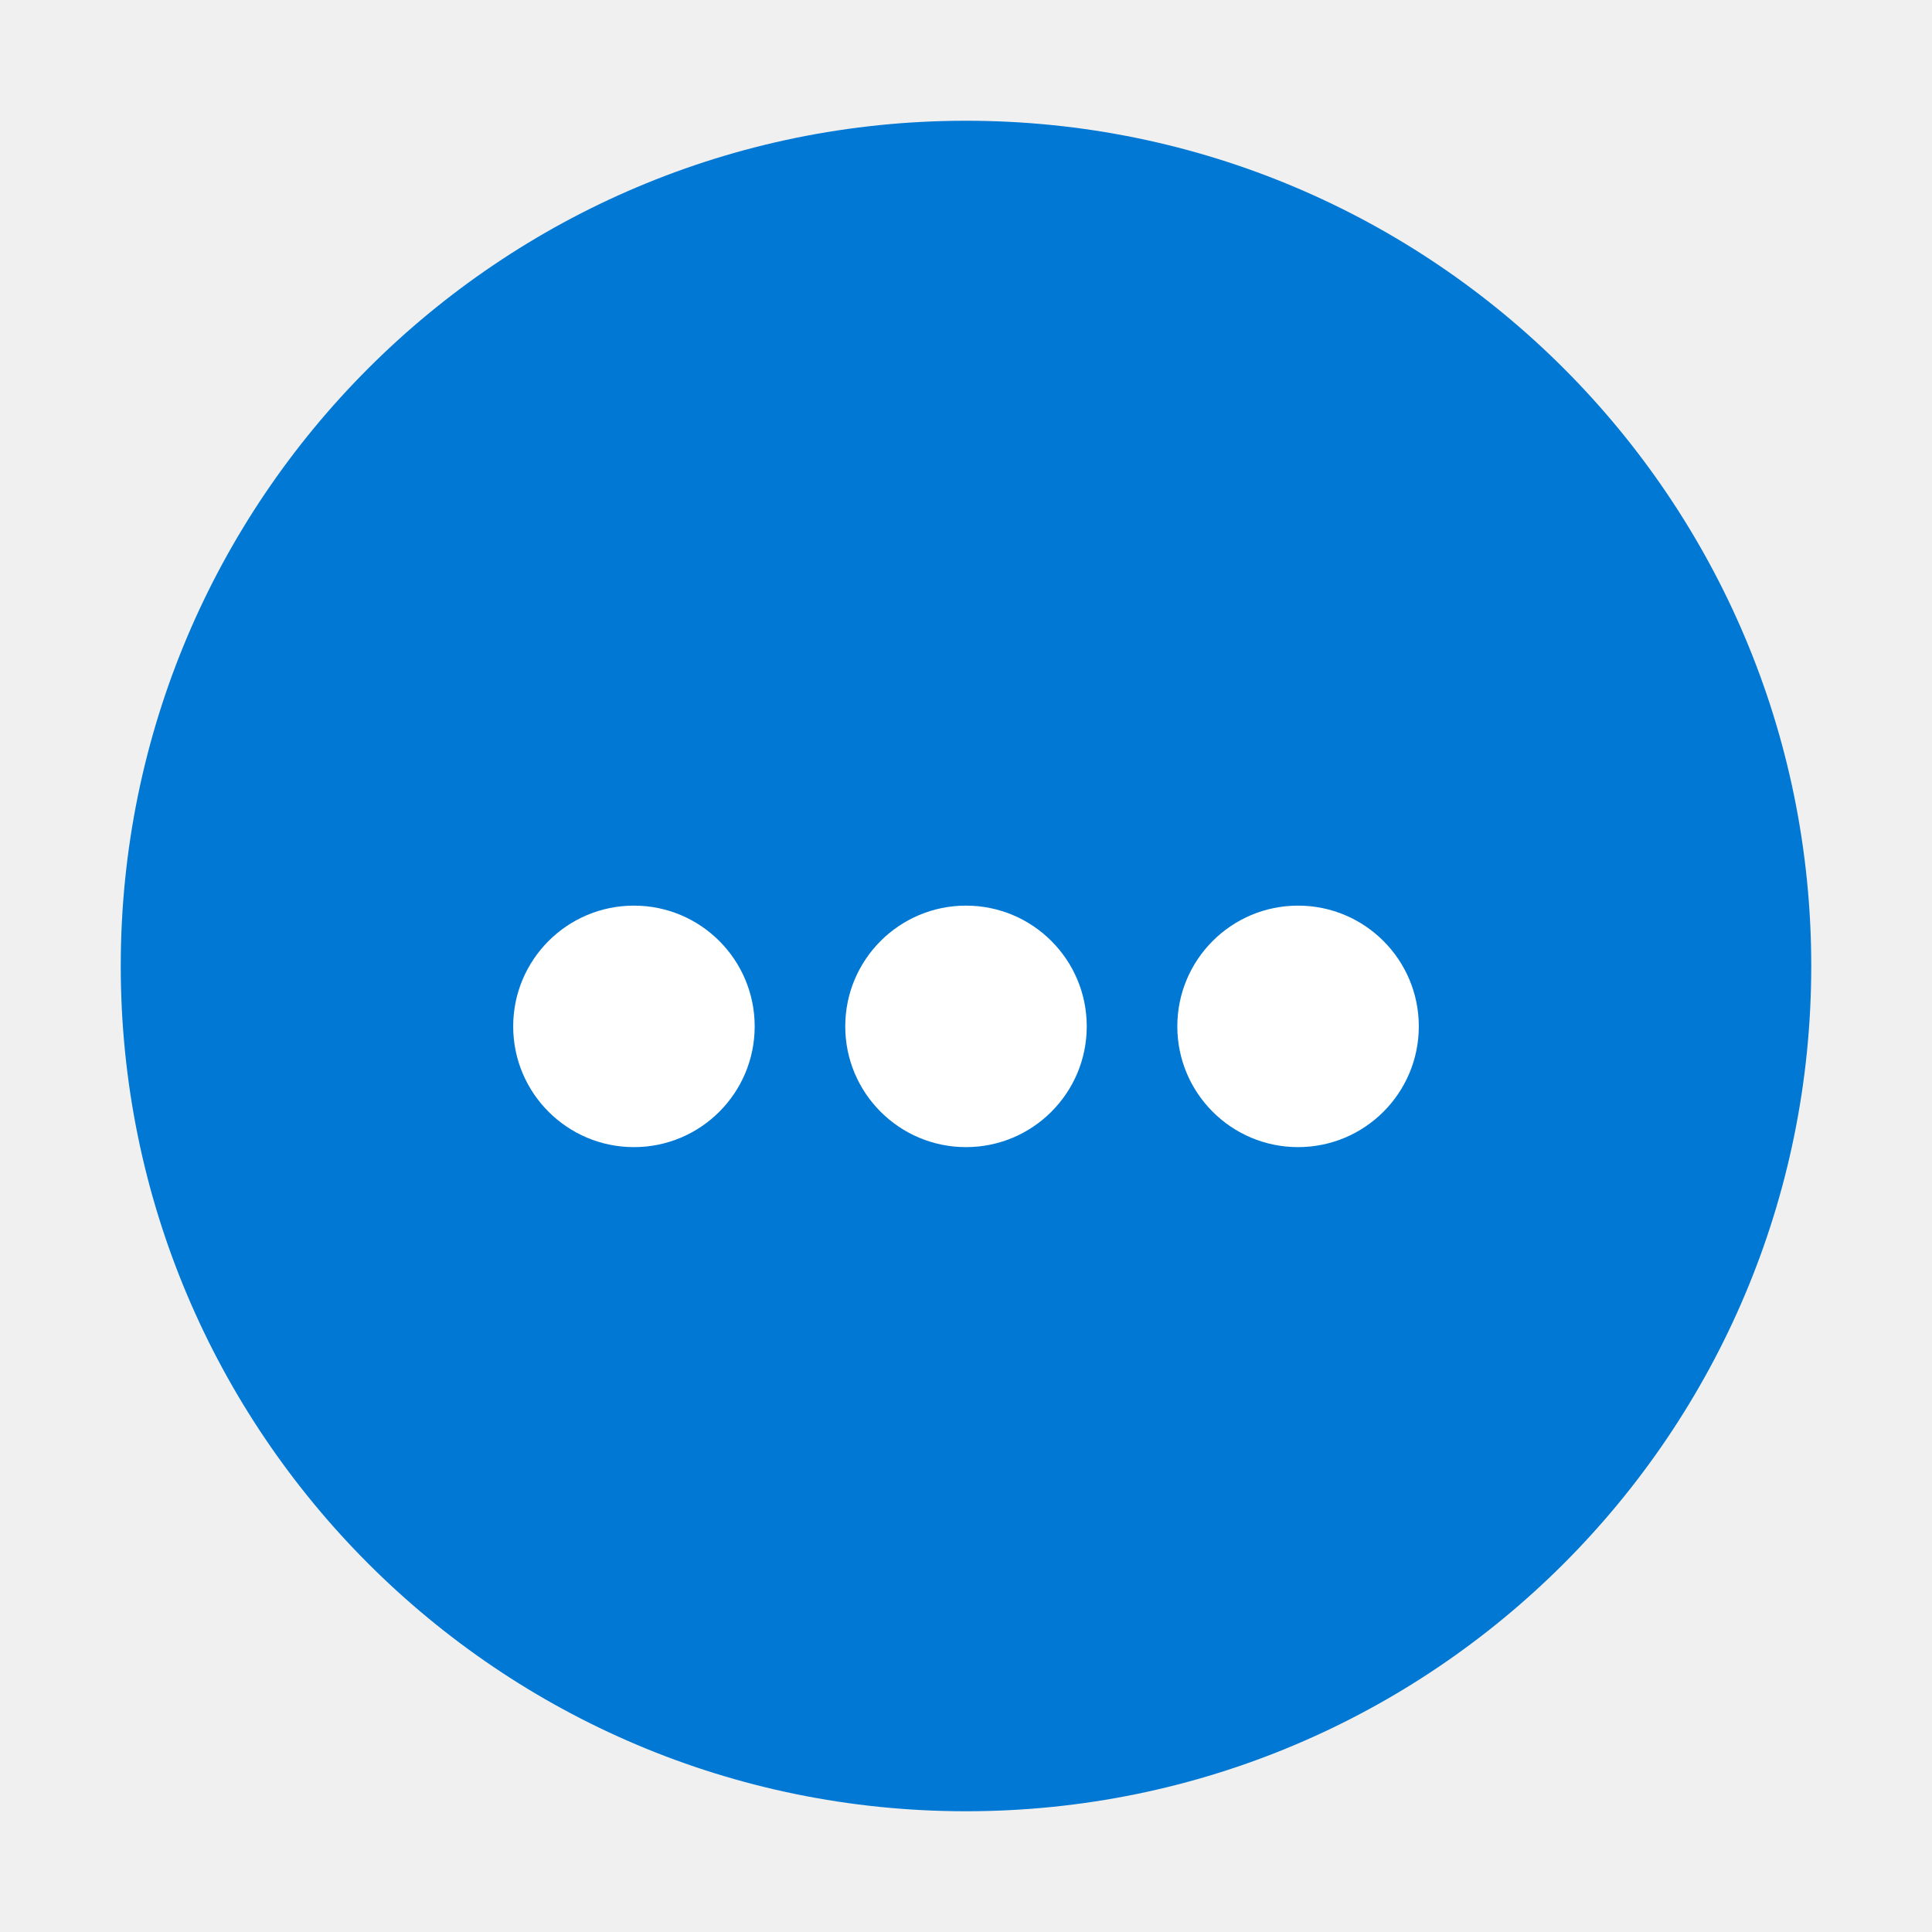
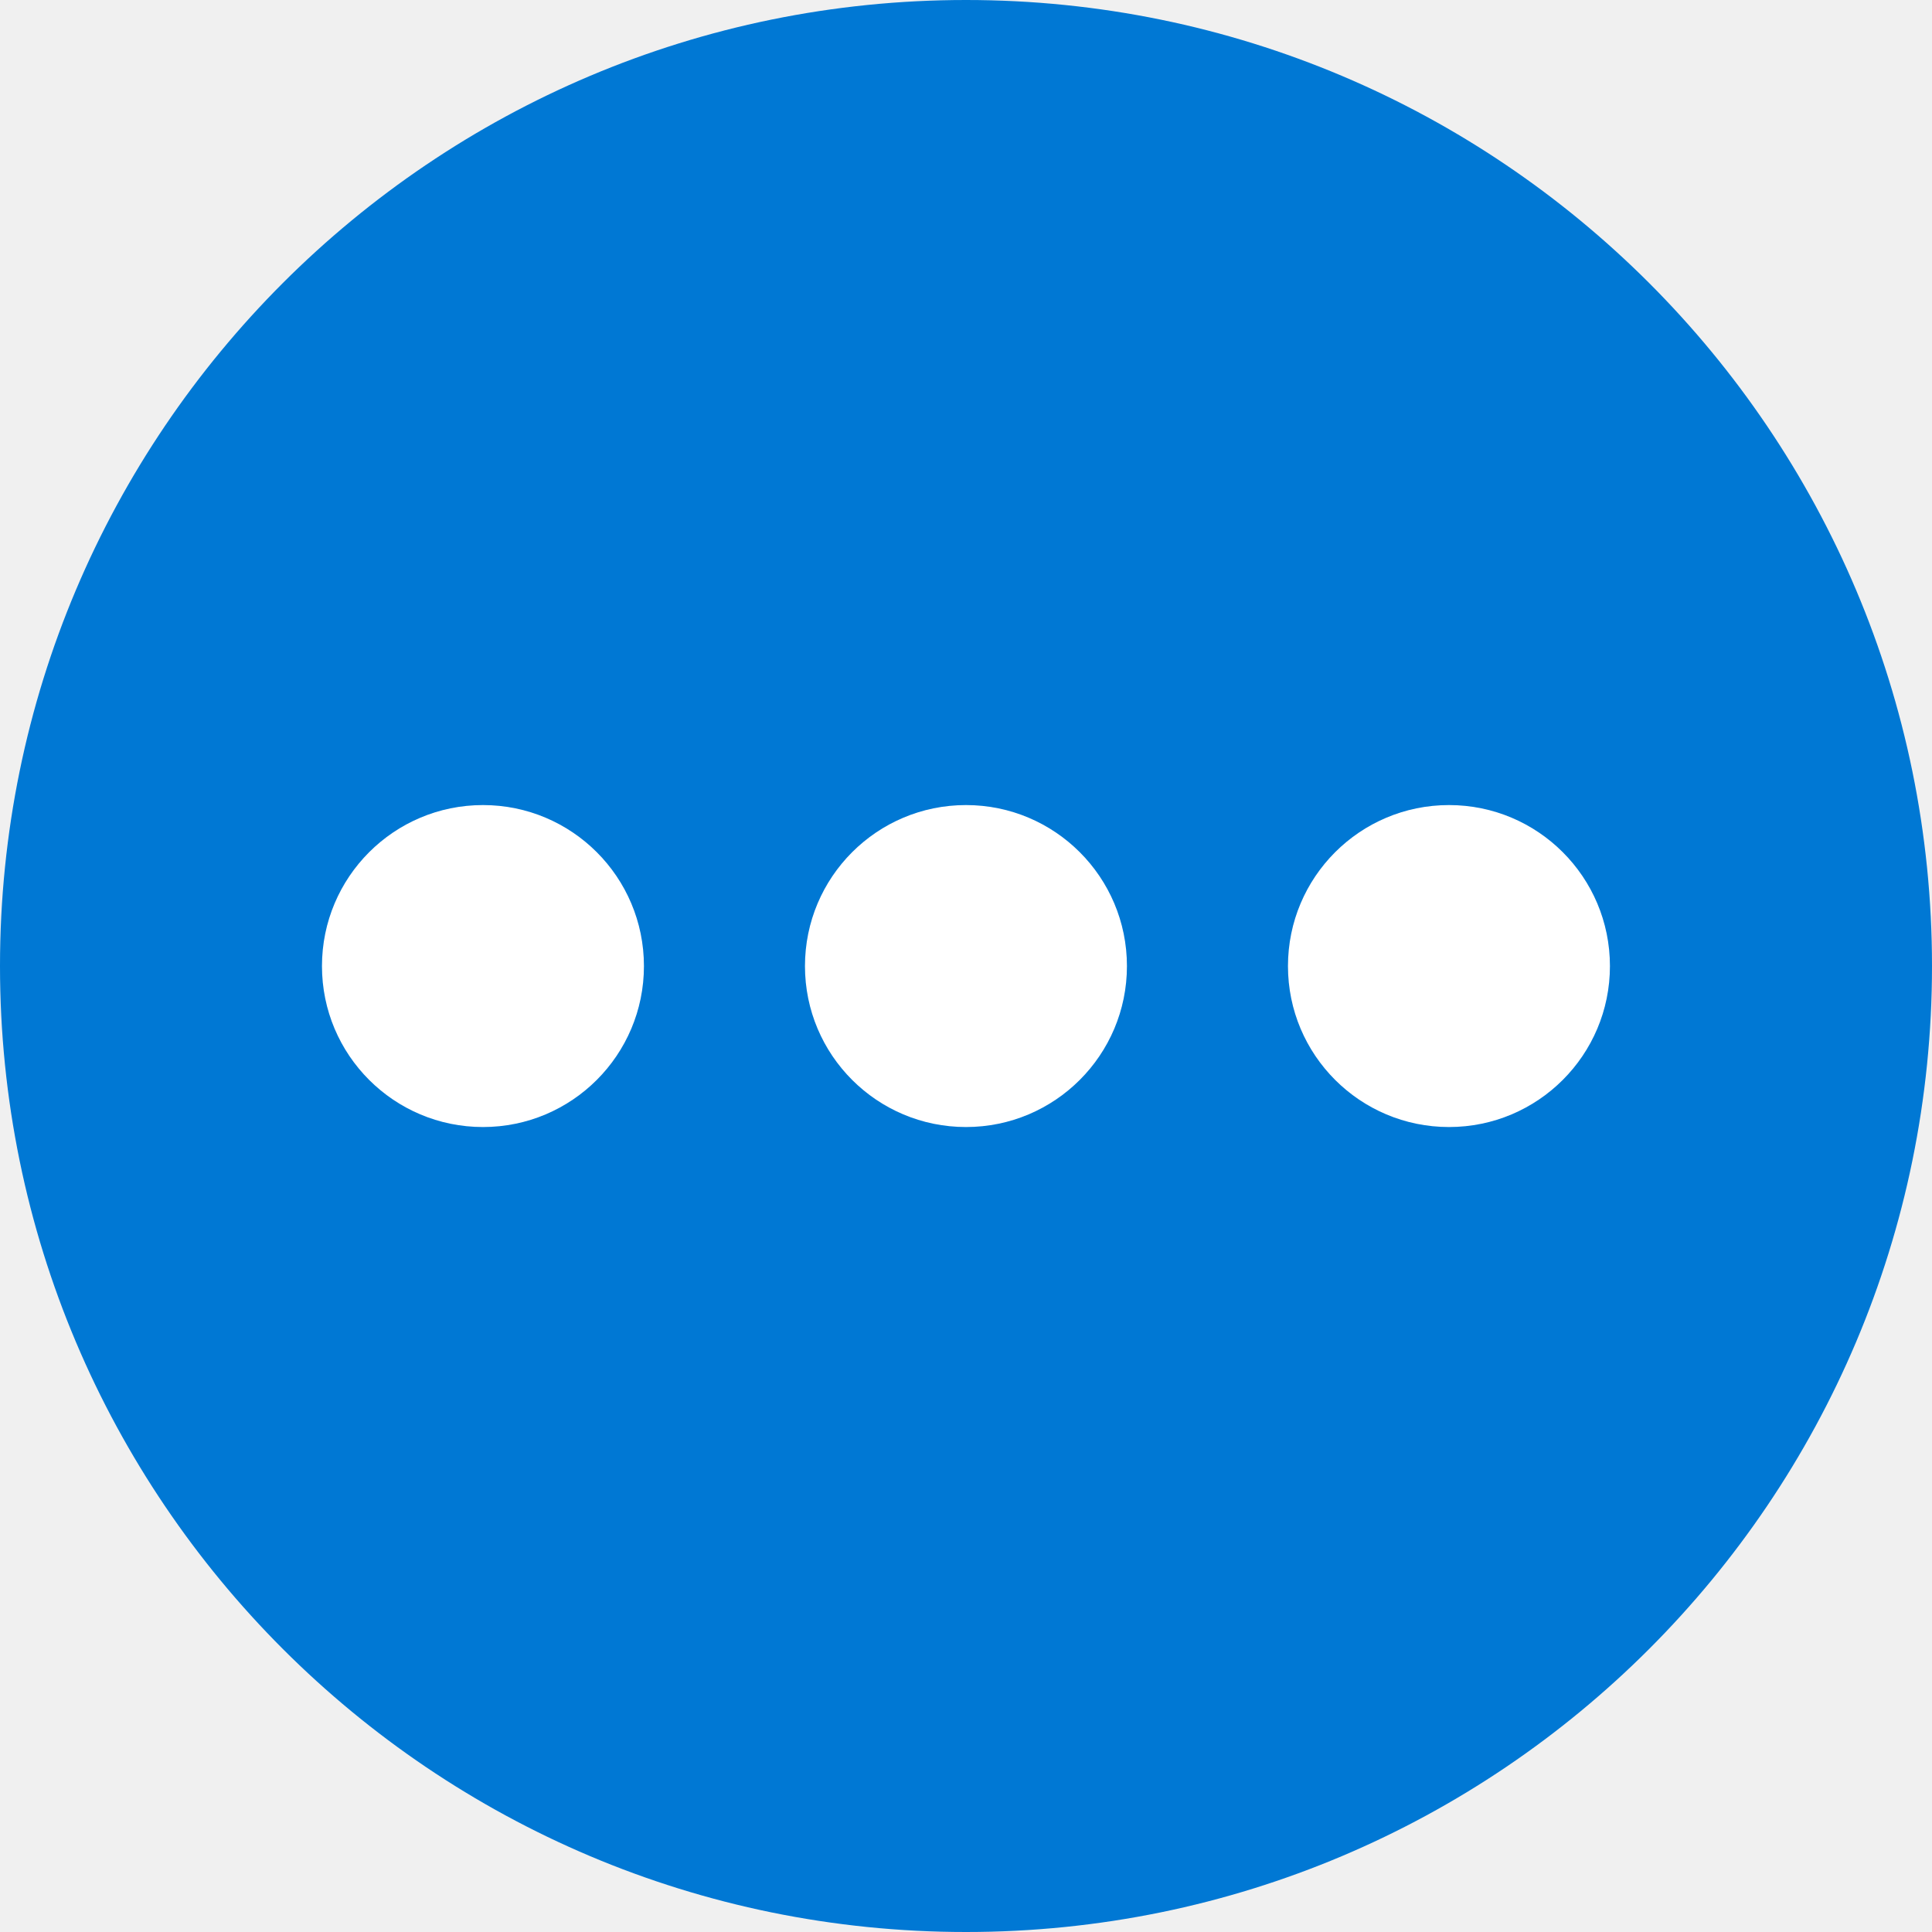
- <svg xmlns="http://www.w3.org/2000/svg" viewBox="0 0 32 32">
-   <circle cx="16" cy="16" r="14" fill="#0078D4" />
-   <circle cx="10.5" cy="17" r="2" fill="#fff" />
-   <circle cx="16" cy="17" r="2" fill="#fff" />
-   <circle cx="21.5" cy="17" r="2" fill="#fff" />
+ <svg xmlns="http://www.w3.org/2000/svg" width="20" height="20" viewBox="0 0 20 20" fill="none">
+   <g clip-path="url(#clip0_2357_13125)">
+     <circle cx="10" cy="10" r="10" fill="#0078D4" />
+     <path d="M6.666 10.001C6.666 10.921 5.92 11.667 5 11.667C4.079 11.667 3.333 10.921 3.333 10.001C3.333 9.08 4.079 8.334 5 8.334C5.92 8.334 6.666 9.08 6.666 10.001ZM11.666 10.001C11.666 10.921 10.92 11.667 10 11.667C9.079 11.667 8.333 10.921 8.333 10.001C8.333 9.08 9.079 8.334 10 8.334C10.92 8.334 11.666 9.08 11.666 10.001ZM15 11.667C15.92 11.667 16.666 10.921 16.666 10.001C16.666 9.08 15.92 8.334 15 8.334C14.079 8.334 13.333 9.08 13.333 10.001C13.333 10.921 14.079 11.667 15 11.667Z" fill="white" />
+   </g>
+   <defs>
+     <clipPath id="clip0_2357_13125">
+       <rect width="20" height="20" fill="white" />
+     </clipPath>
+   </defs>
</svg>
